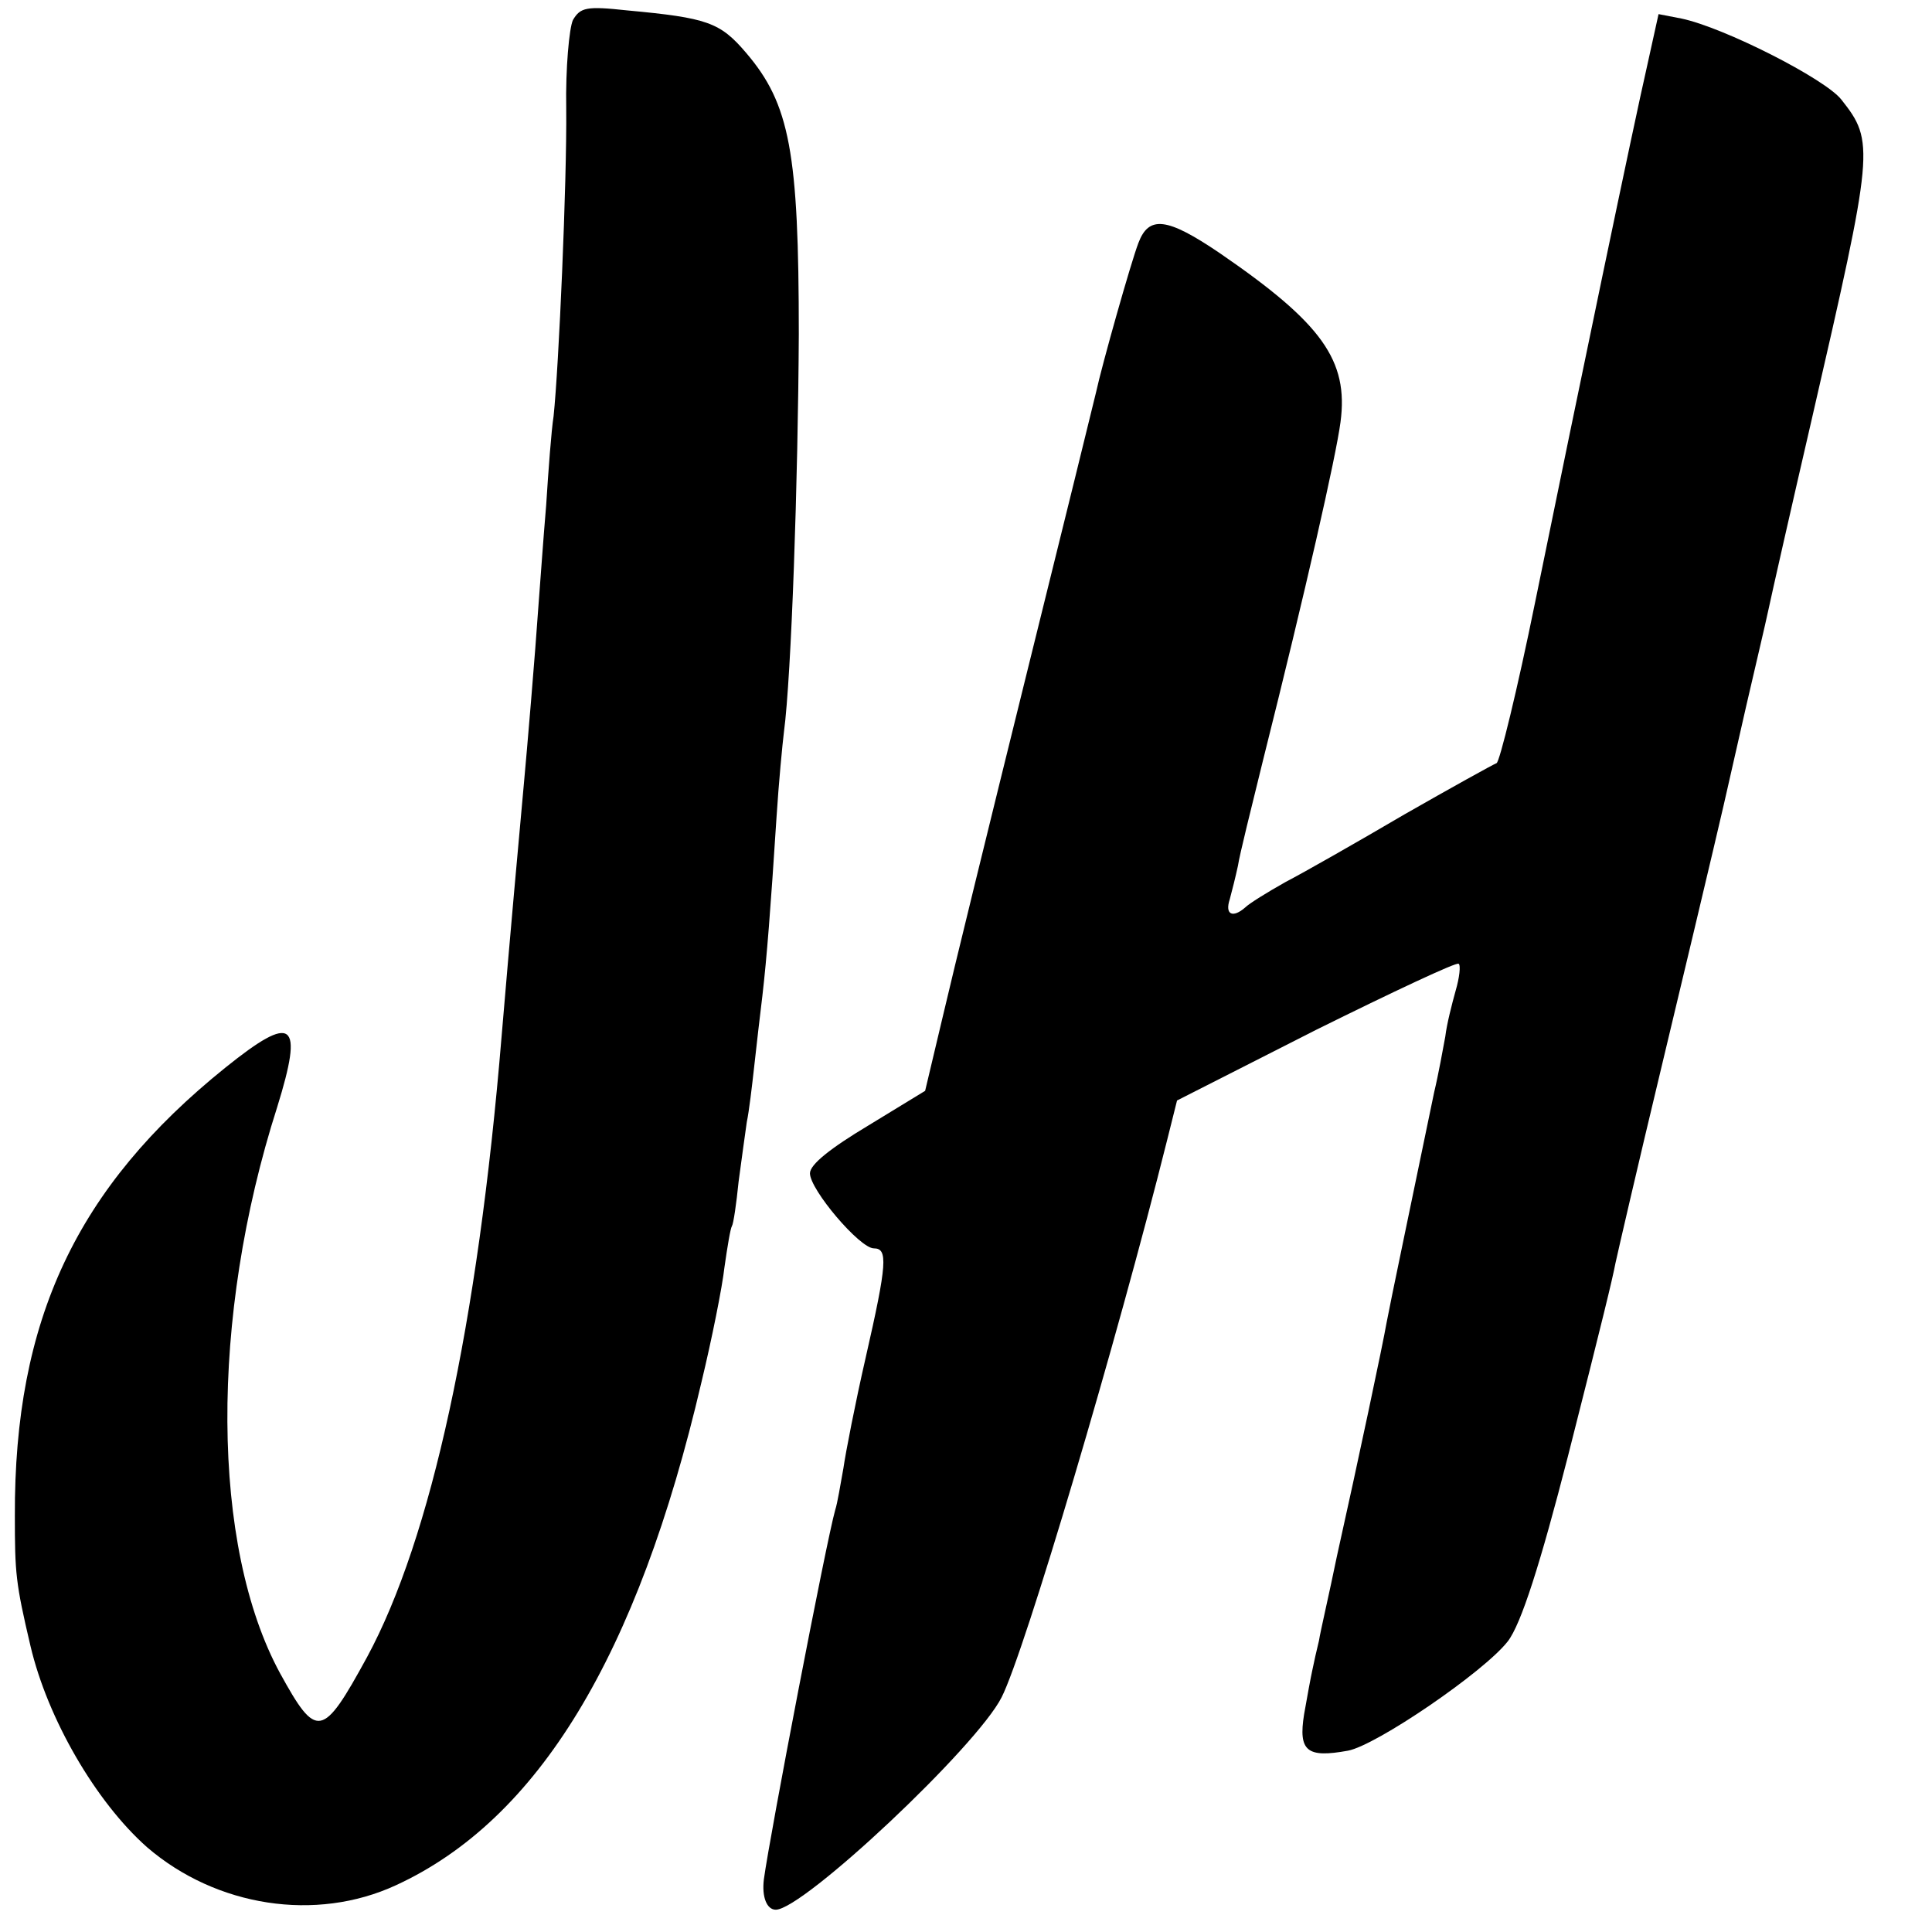
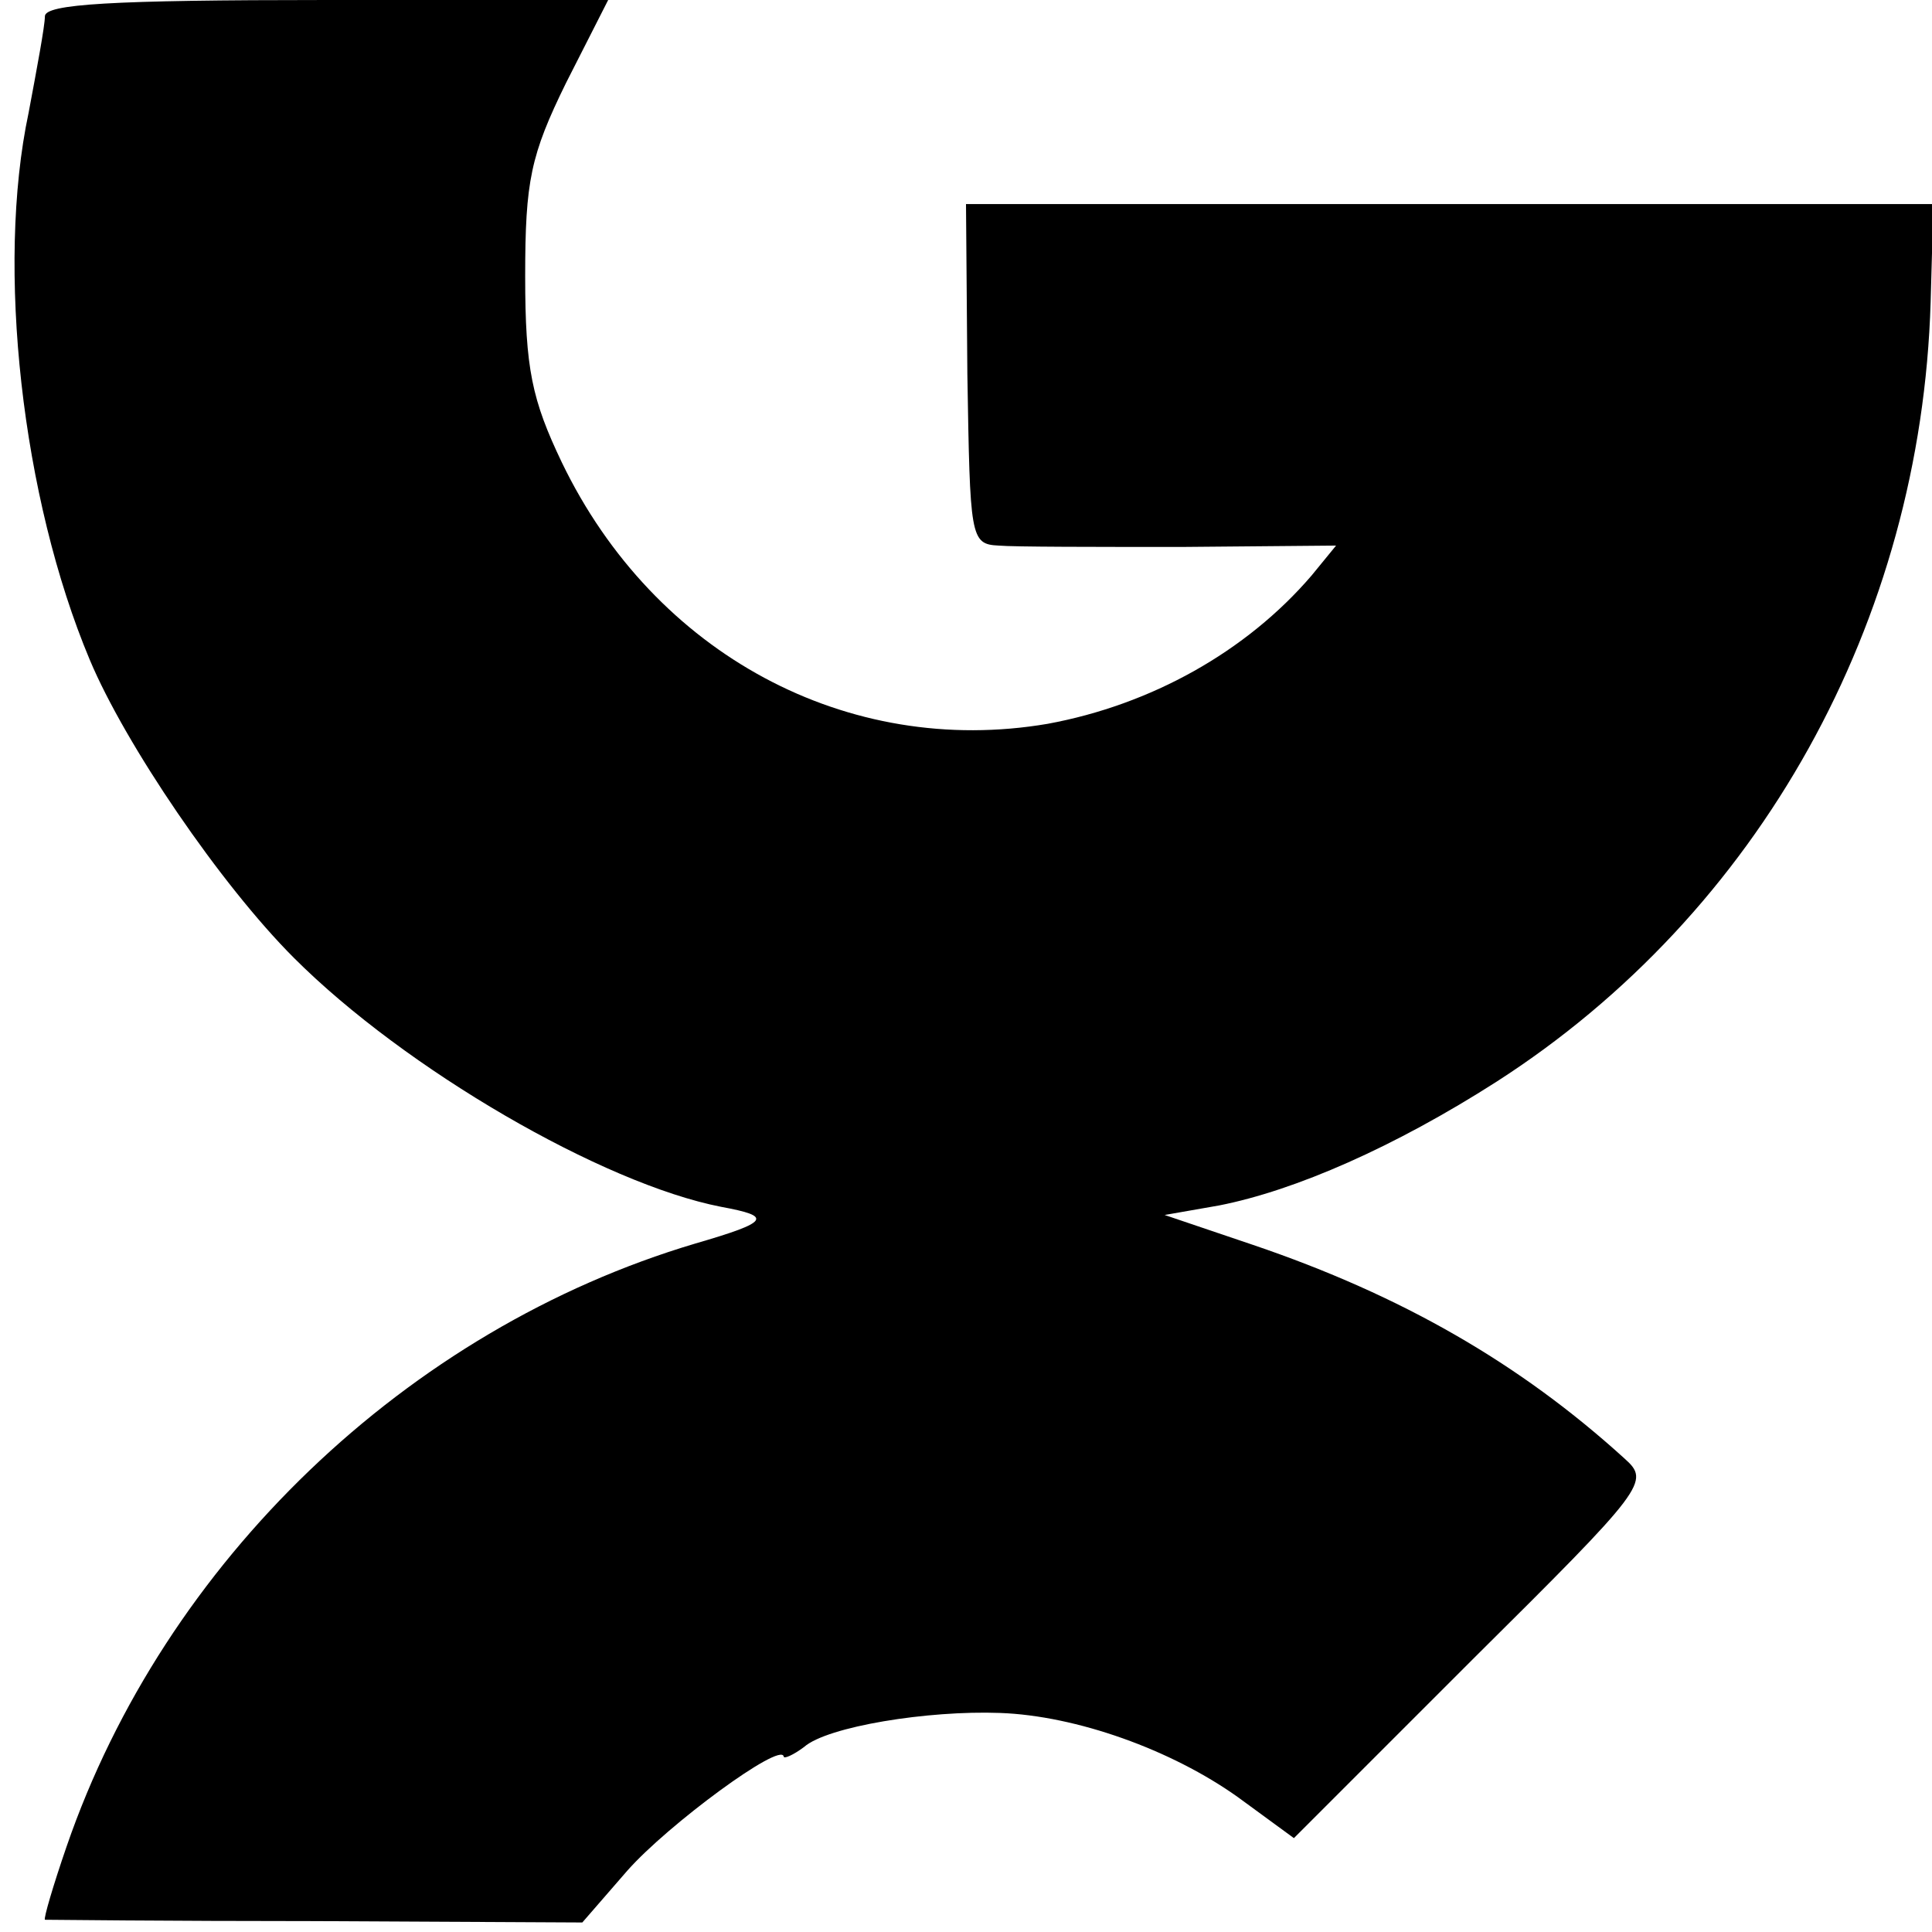
- <svg xmlns="http://www.w3.org/2000/svg" version="1.0" width="260pt" height="260pt" viewBox="0 0 260 260" preserveAspectRatio="xMidYMid meet">
-   <g transform="translate(0,260) scale(0.1,-0.1)" fill="#000000" stroke="none">
-     <path d="M771 2573 c-5 -11 -10 -65 -9 -119 1 -99 -10 -348 -17 -414 -3 -19 -7 -73 -10 -120 -4 -47 -8 -105 -10 -130 -5 -73 -16 -202 -20 -245 -6 -65 -19 -209 -30 -340 -32 -388 -95 -676 -181 -835 -60 -110 -68 -111 -117 -22 -93 171 -95 478 -4 762 36 116 22 127 -70 53 -200 -161 -284 -339 -283 -603 0 -77 1 -90 21 -175 23 -98 88 -210 157 -271 93 -80 227 -101 335 -51 191 88 325 308 411 677 14 58 28 128 31 155 4 28 8 52 10 55 2 3 6 30 9 60 4 30 9 66 11 80 3 14 7 48 10 75 3 28 8 70 11 95 6 52 11 116 19 240 3 47 8 99 10 115 10 75 19 339 20 535 0 245 -12 310 -71 379 -35 41 -52 47 -160 57 -55 6 -63 4 -73 -13z" />
-     <path d="M2217 2513 c-19 -83 -92 -434 -151 -723 -24 -118 -48 -216 -52 -217 -5 -2 -61 -33 -124 -69 -63 -37 -135 -78 -160 -91 -25 -14 -49 -29 -54 -34 -17 -15 -28 -10 -21 11 3 11 8 31 11 45 2 14 18 78 34 143 57 227 98 408 104 454 11 83 -25 133 -162 227 -72 49 -96 51 -110 14 -10 -26 -49 -164 -57 -201 -2 -9 -44 -179 -93 -377 -49 -198 -100 -406 -113 -462 l-24 -101 -77 -47 c-50 -30 -78 -52 -78 -64 0 -22 67 -101 86 -101 19 0 18 -20 -11 -147 -14 -61 -27 -128 -30 -149 -4 -22 -8 -47 -11 -56 -12 -42 -88 -438 -96 -497 -3 -24 4 -41 16 -41 37 0 271 220 304 286 31 61 155 479 223 751 l13 52 187 95 c103 51 190 92 192 89 3 -2 1 -19 -4 -36 -5 -18 -12 -45 -14 -62 -3 -16 -9 -50 -15 -75 -30 -145 -60 -288 -64 -310 -5 -29 -38 -185 -67 -315 -10 -49 -22 -100 -24 -113 -3 -12 -7 -30 -9 -40 -2 -9 -7 -36 -11 -59 -8 -50 4 -59 59 -49 38 7 183 106 215 147 18 23 44 105 81 249 47 185 60 239 64 260 3 14 30 131 61 260 73 305 86 362 90 380 2 8 13 58 25 110 12 52 26 111 30 130 4 19 30 134 58 255 84 365 85 374 40 431 -22 28 -158 97 -215 109 l-31 6 -15 -68z" />
+ <svg xmlns="http://www.w3.org/2000/svg" version="1.0" width="142pt" height="142pt" viewBox="0 0 142 142" preserveAspectRatio="xMidYMid meet">
+   <g transform="translate(0,142) scale(0.1,-0.1)" fill="#000000" stroke="none">
+     <path d="M33 1408 c0 -7 -6 -39 -12 -71 -24 -113 -5 -283 45 -402 26 -62 96 -165 150 -219 82 -82 227 -166 314 -183 38 -7 36 -11 -19 -27 -212 -63 -390 -234 -462 -443 -10 -29 -17 -53 -16 -54 1 0 90 -1 199 -1 l196 -1 33 38 c30 34 113 95 115 84 0 -2 7 1 15 7 17 15 91 27 144 25 56 -2 126 -27 175 -62 l41 -30 131 131 c128 127 131 131 112 148 -77 70 -164 120 -273 157 l-65 22 40 7 c56 11 129 43 204 91 193 124 312 338 319 573 l2 72 -356 0 -355 0 1 -125 c2 -120 2 -125 23 -126 11 -1 72 -1 135 -1 l113 1 -18 -22 c-48 -56 -118 -95 -194 -109 -147 -25 -289 51 -357 192 -22 46 -27 69 -27 137 0 70 4 89 30 142 l31 61 -207 0 c-159 0 -207 -3 -207 -12z" />
  </g>
</svg>
